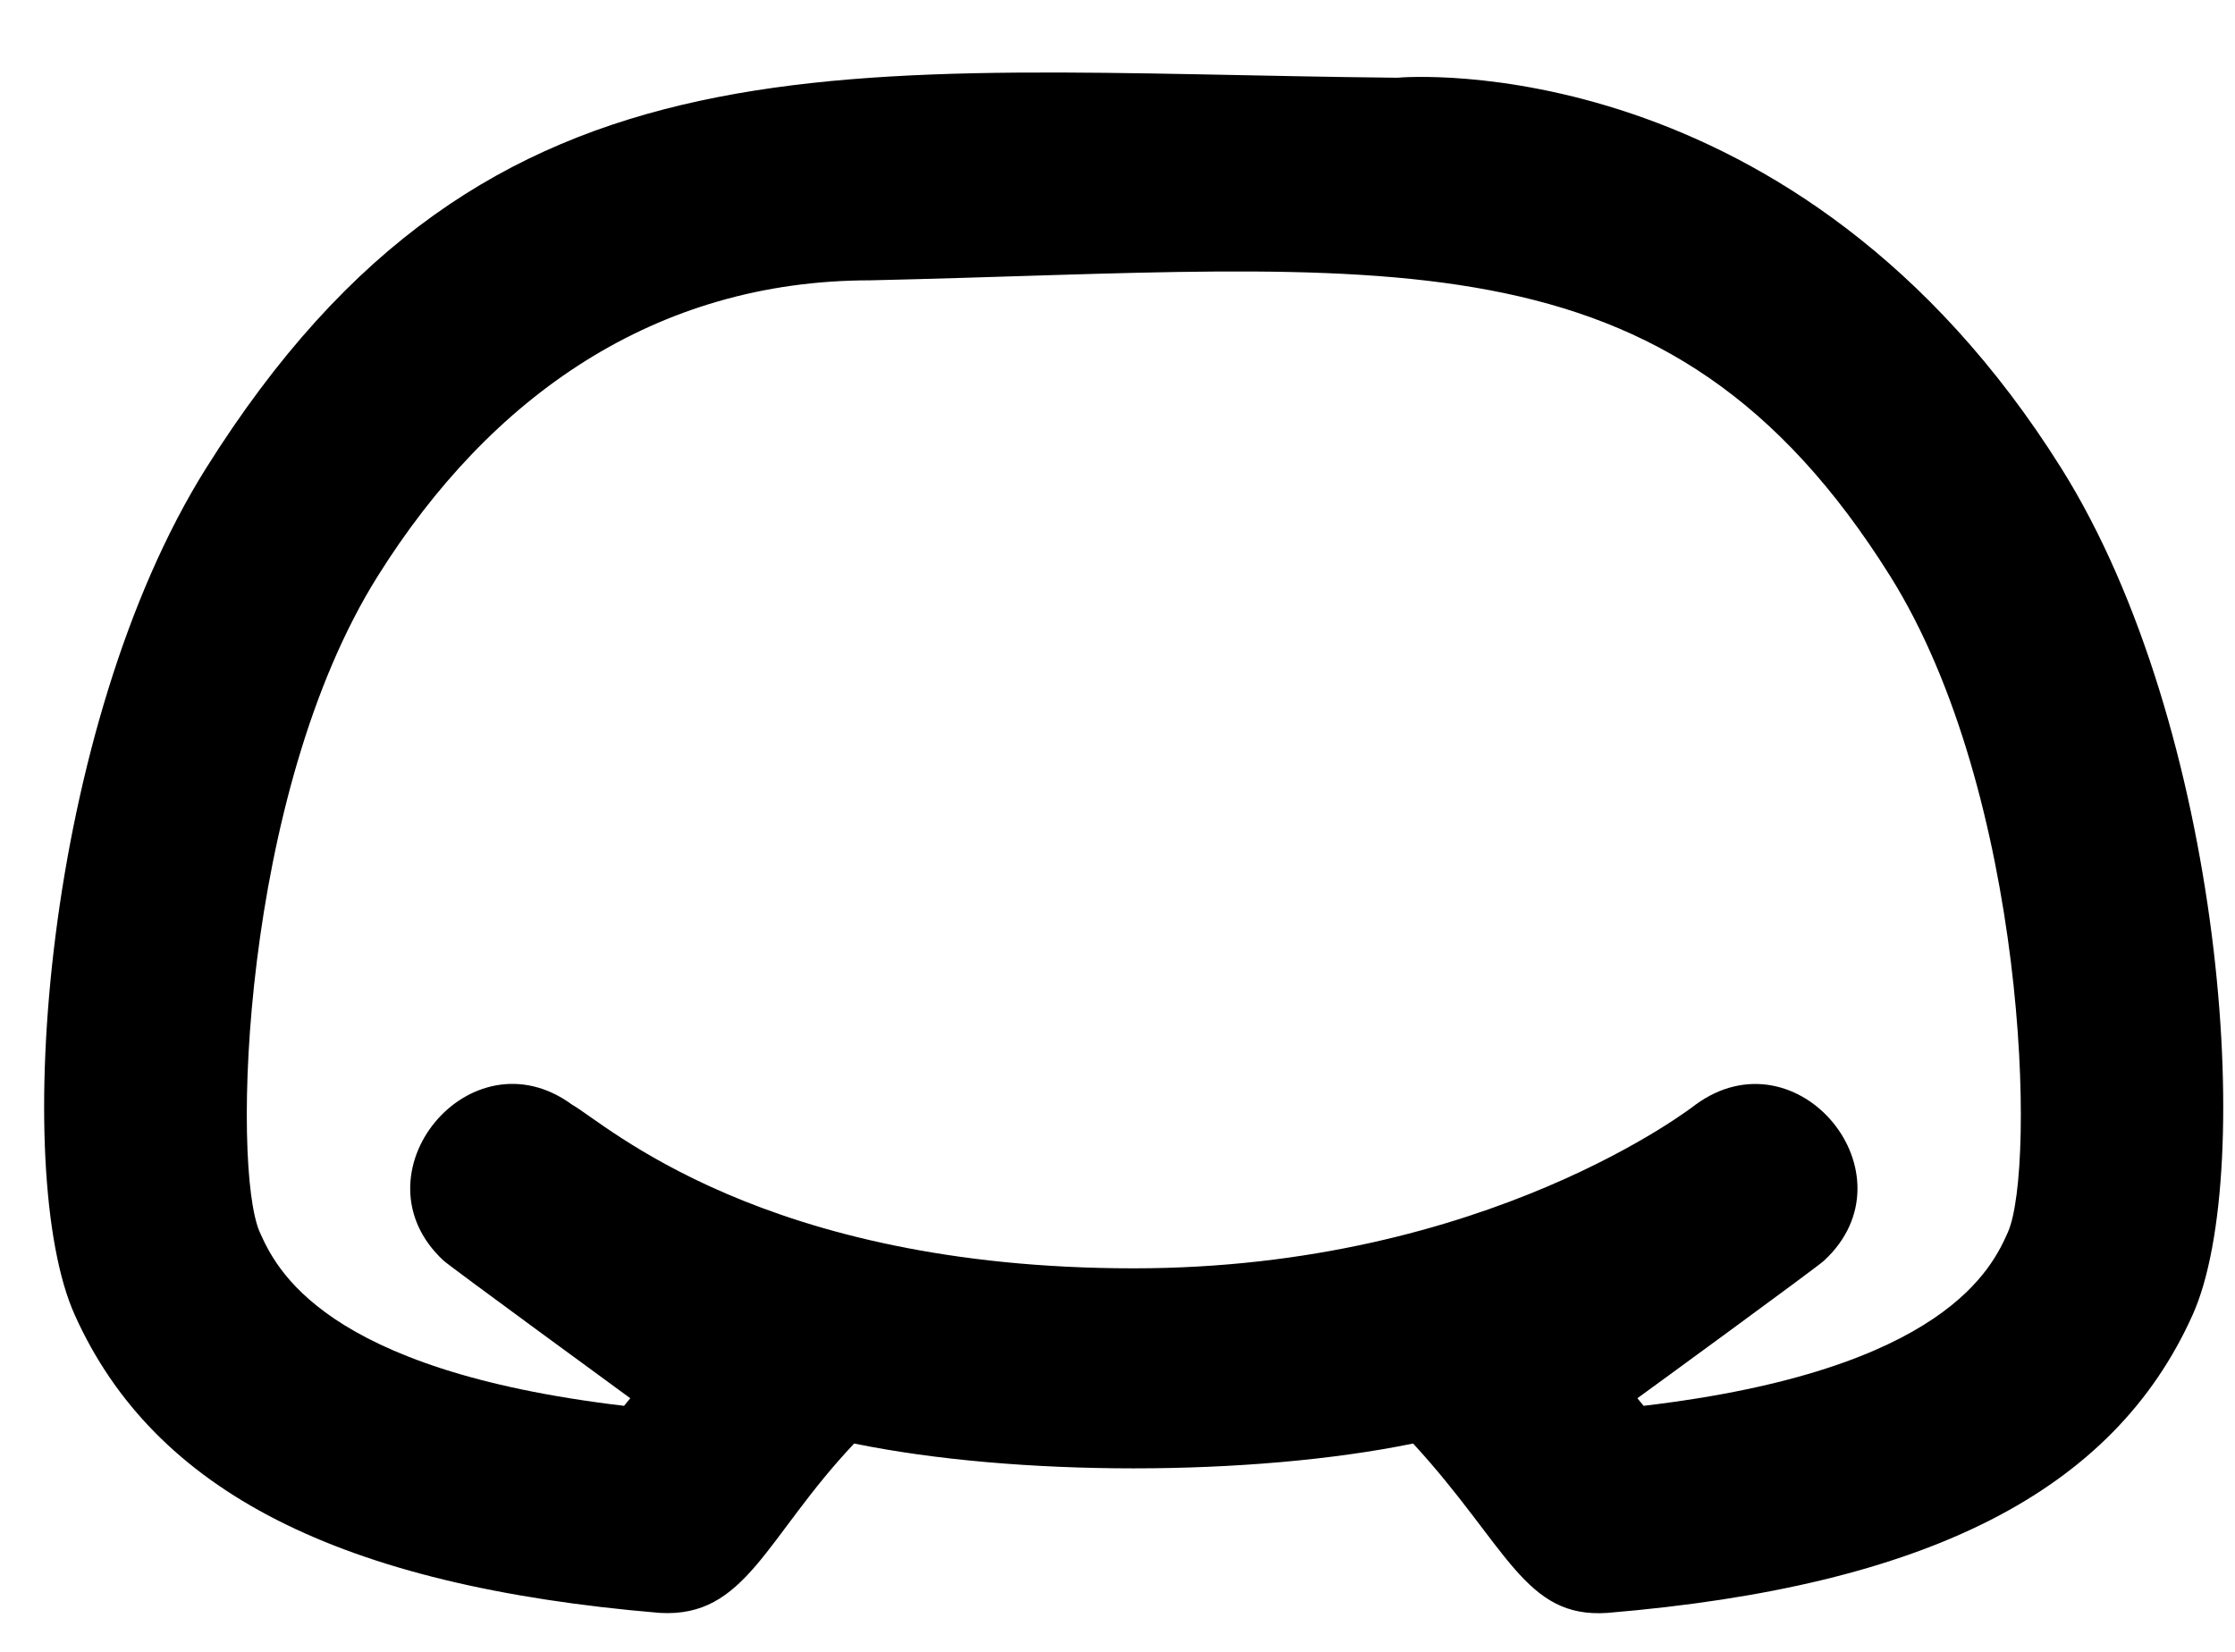
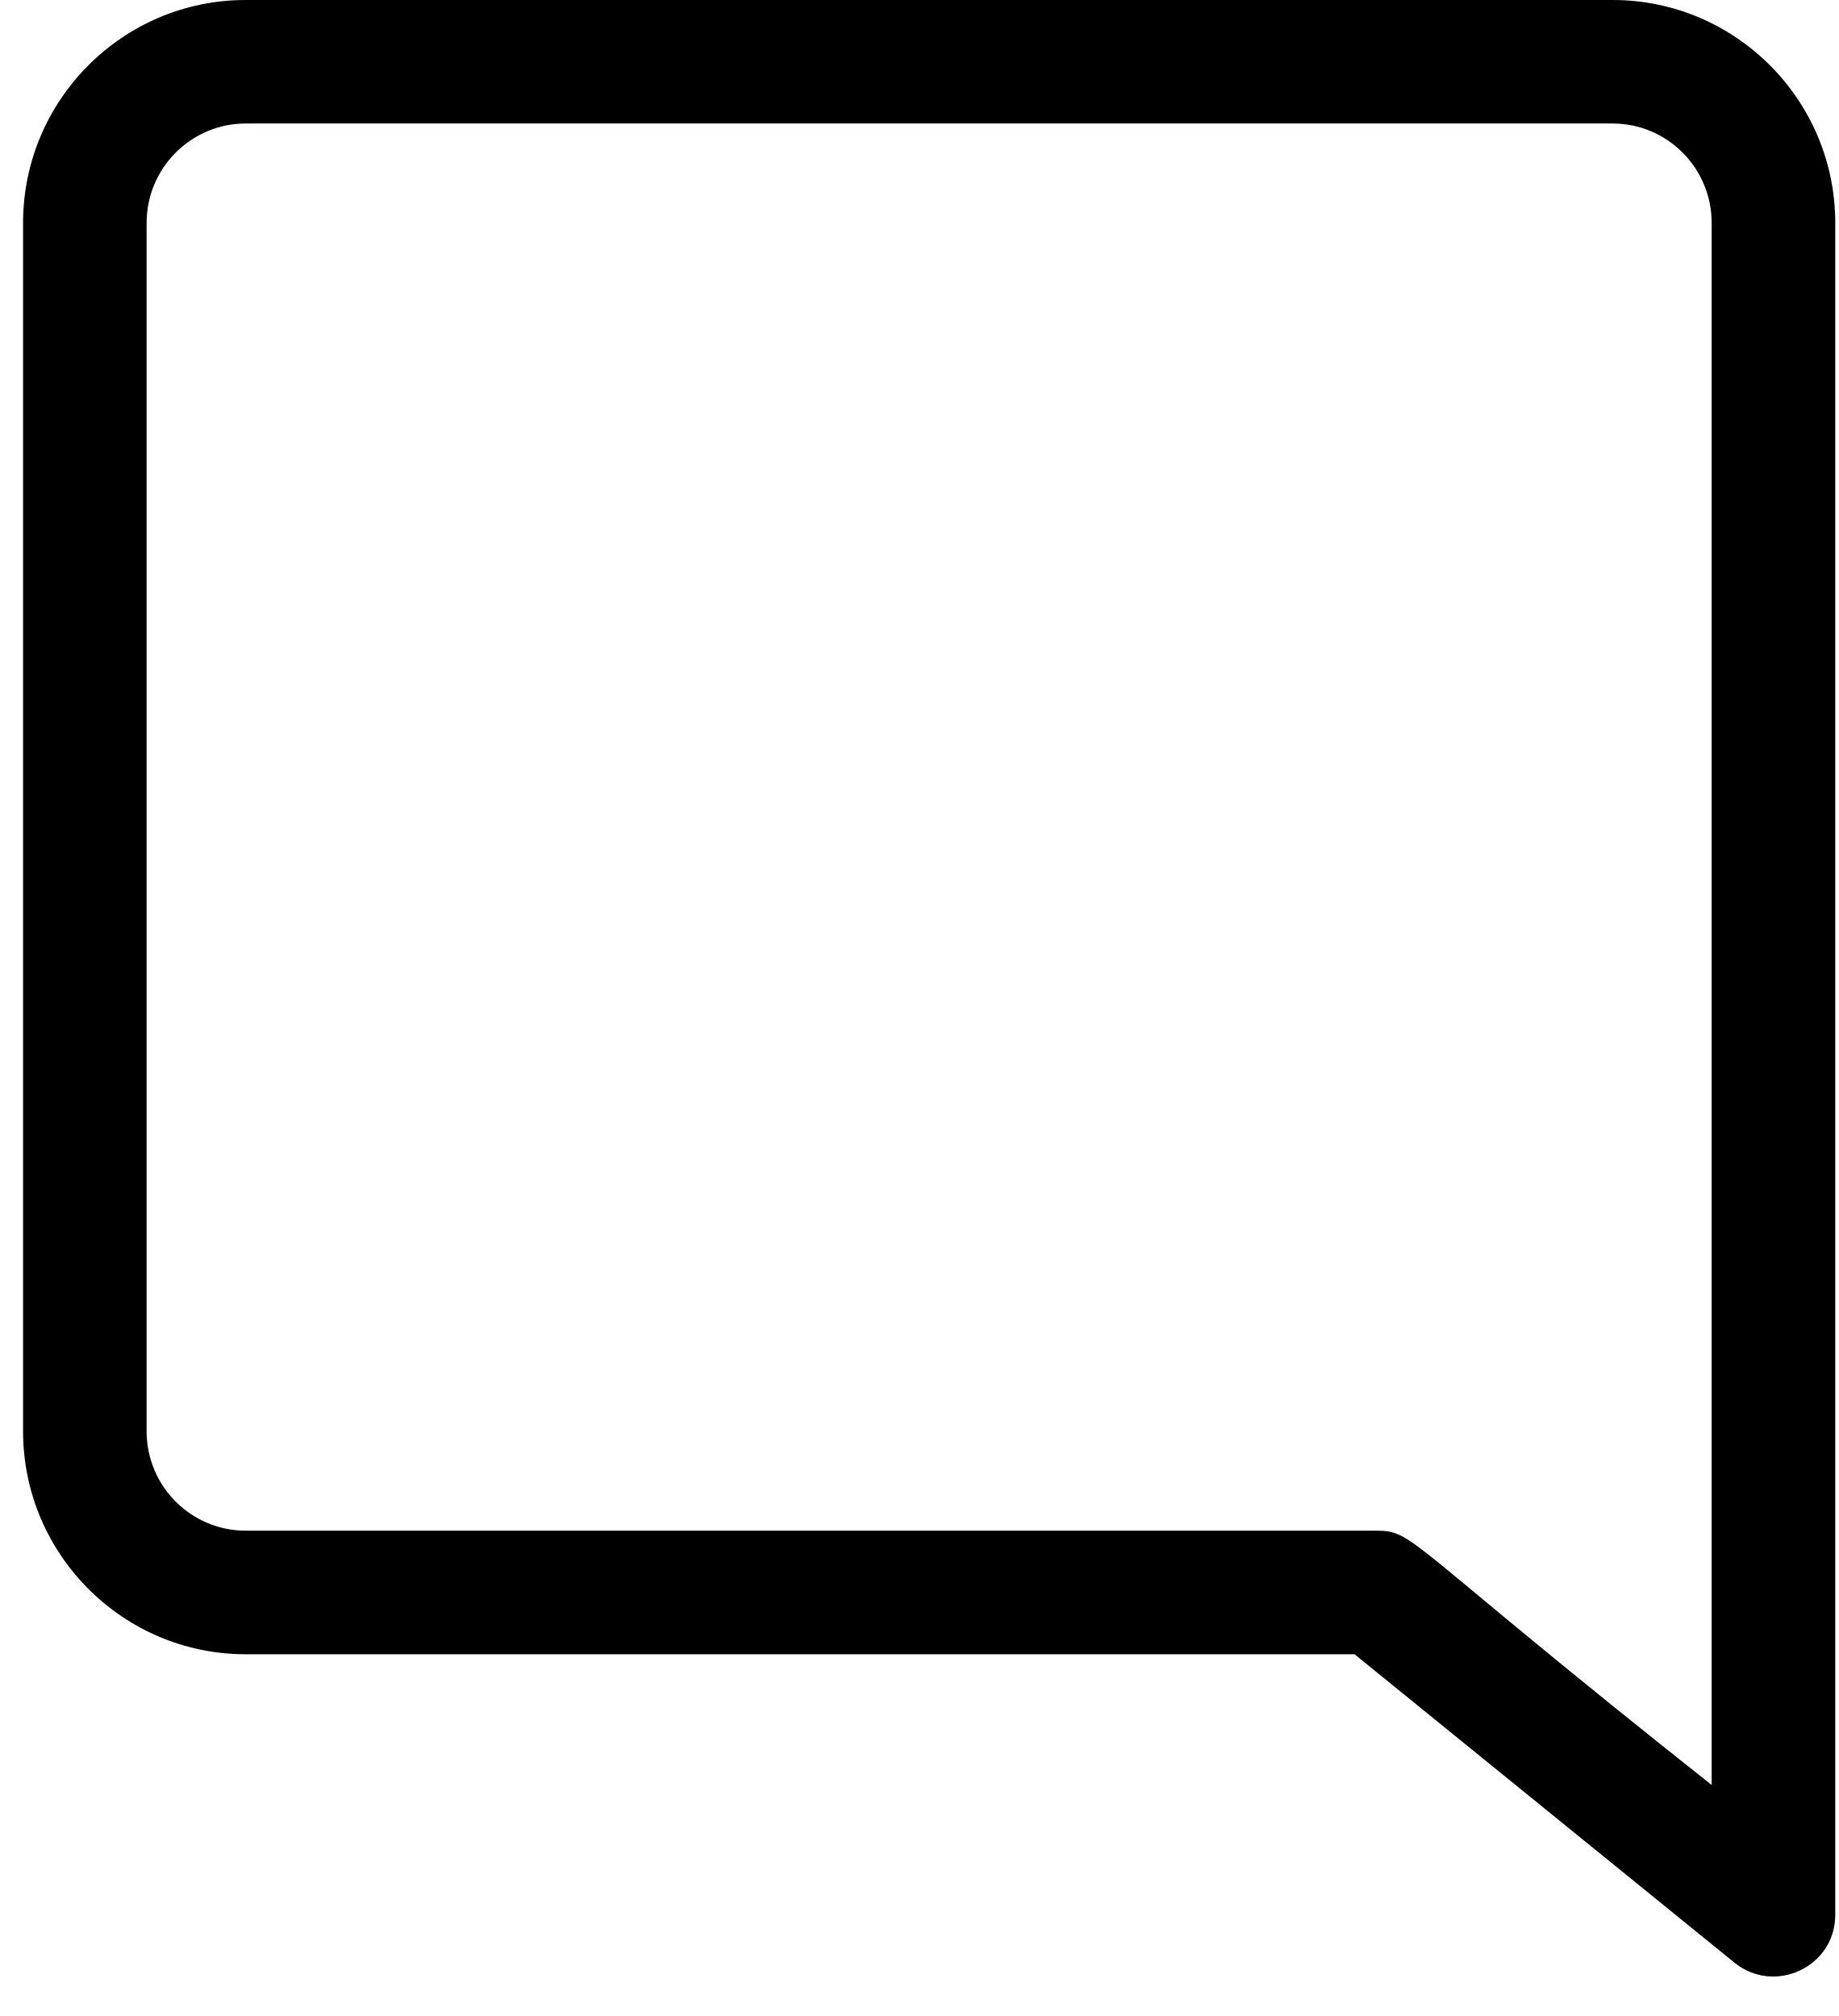
- <svg xmlns="http://www.w3.org/2000/svg" width="23" height="17" viewBox="0 0 23 17" fill="none">
-   <path d="M14.379 0.8C8.649 0.742 5.046 0.153 2.119 4.821C0.456 7.476 0.108 12.061 0.769 13.532C1.585 15.349 3.497 16.322 6.787 16.599C7.678 16.653 7.874 15.826 8.79 14.856C10.453 15.197 12.878 15.197 14.542 14.856C15.515 15.914 15.688 16.66 16.544 16.599C19.835 16.324 21.749 15.349 22.564 13.532C23.226 12.058 22.876 7.474 21.214 4.821C18.482 0.463 14.456 0.792 14.379 0.8ZM20.664 12.679C20.503 13.04 20.026 14.101 16.914 14.468L16.85 14.39C16.931 14.332 18.699 13.042 18.771 12.974C19.726 12.09 18.499 10.599 17.447 11.37C17.447 11.37 15.31 13.053 11.668 13.053C7.842 13.053 6.232 11.563 5.889 11.37C4.839 10.597 3.61 12.09 4.565 12.974C4.638 13.04 6.407 14.332 6.486 14.39L6.422 14.468C3.311 14.101 2.835 13.042 2.672 12.678C2.382 12.013 2.479 8.172 3.888 5.928C5.044 4.082 6.74 2.885 8.957 2.885C14.265 2.765 17.154 2.263 19.451 5.928C20.856 8.172 20.954 12.014 20.664 12.679Z" fill="black" />
+ <svg xmlns="http://www.w3.org/2000/svg" width="31" height="34" viewBox="0 0 31 34" fill="none">
+   <path d="M30.945 32.292V3.76C30.945 1.686 29.261 0 27.192 0H4.142C2.072 0 0.389 1.686 0.389 3.76V24.139C0.389 26.211 2.072 27.899 4.142 27.899H22.839L29.246 33.101C29.925 33.649 30.945 33.172 30.945 32.292ZM28.861 30.104C23.676 25.997 23.86 25.815 23.208 25.815H4.142C3.221 25.815 2.472 25.064 2.472 24.139V3.76C2.472 2.835 3.221 2.083 4.142 2.083H27.192C28.113 2.083 28.861 2.835 28.861 3.76V30.104Z" fill="black" />
</svg>
